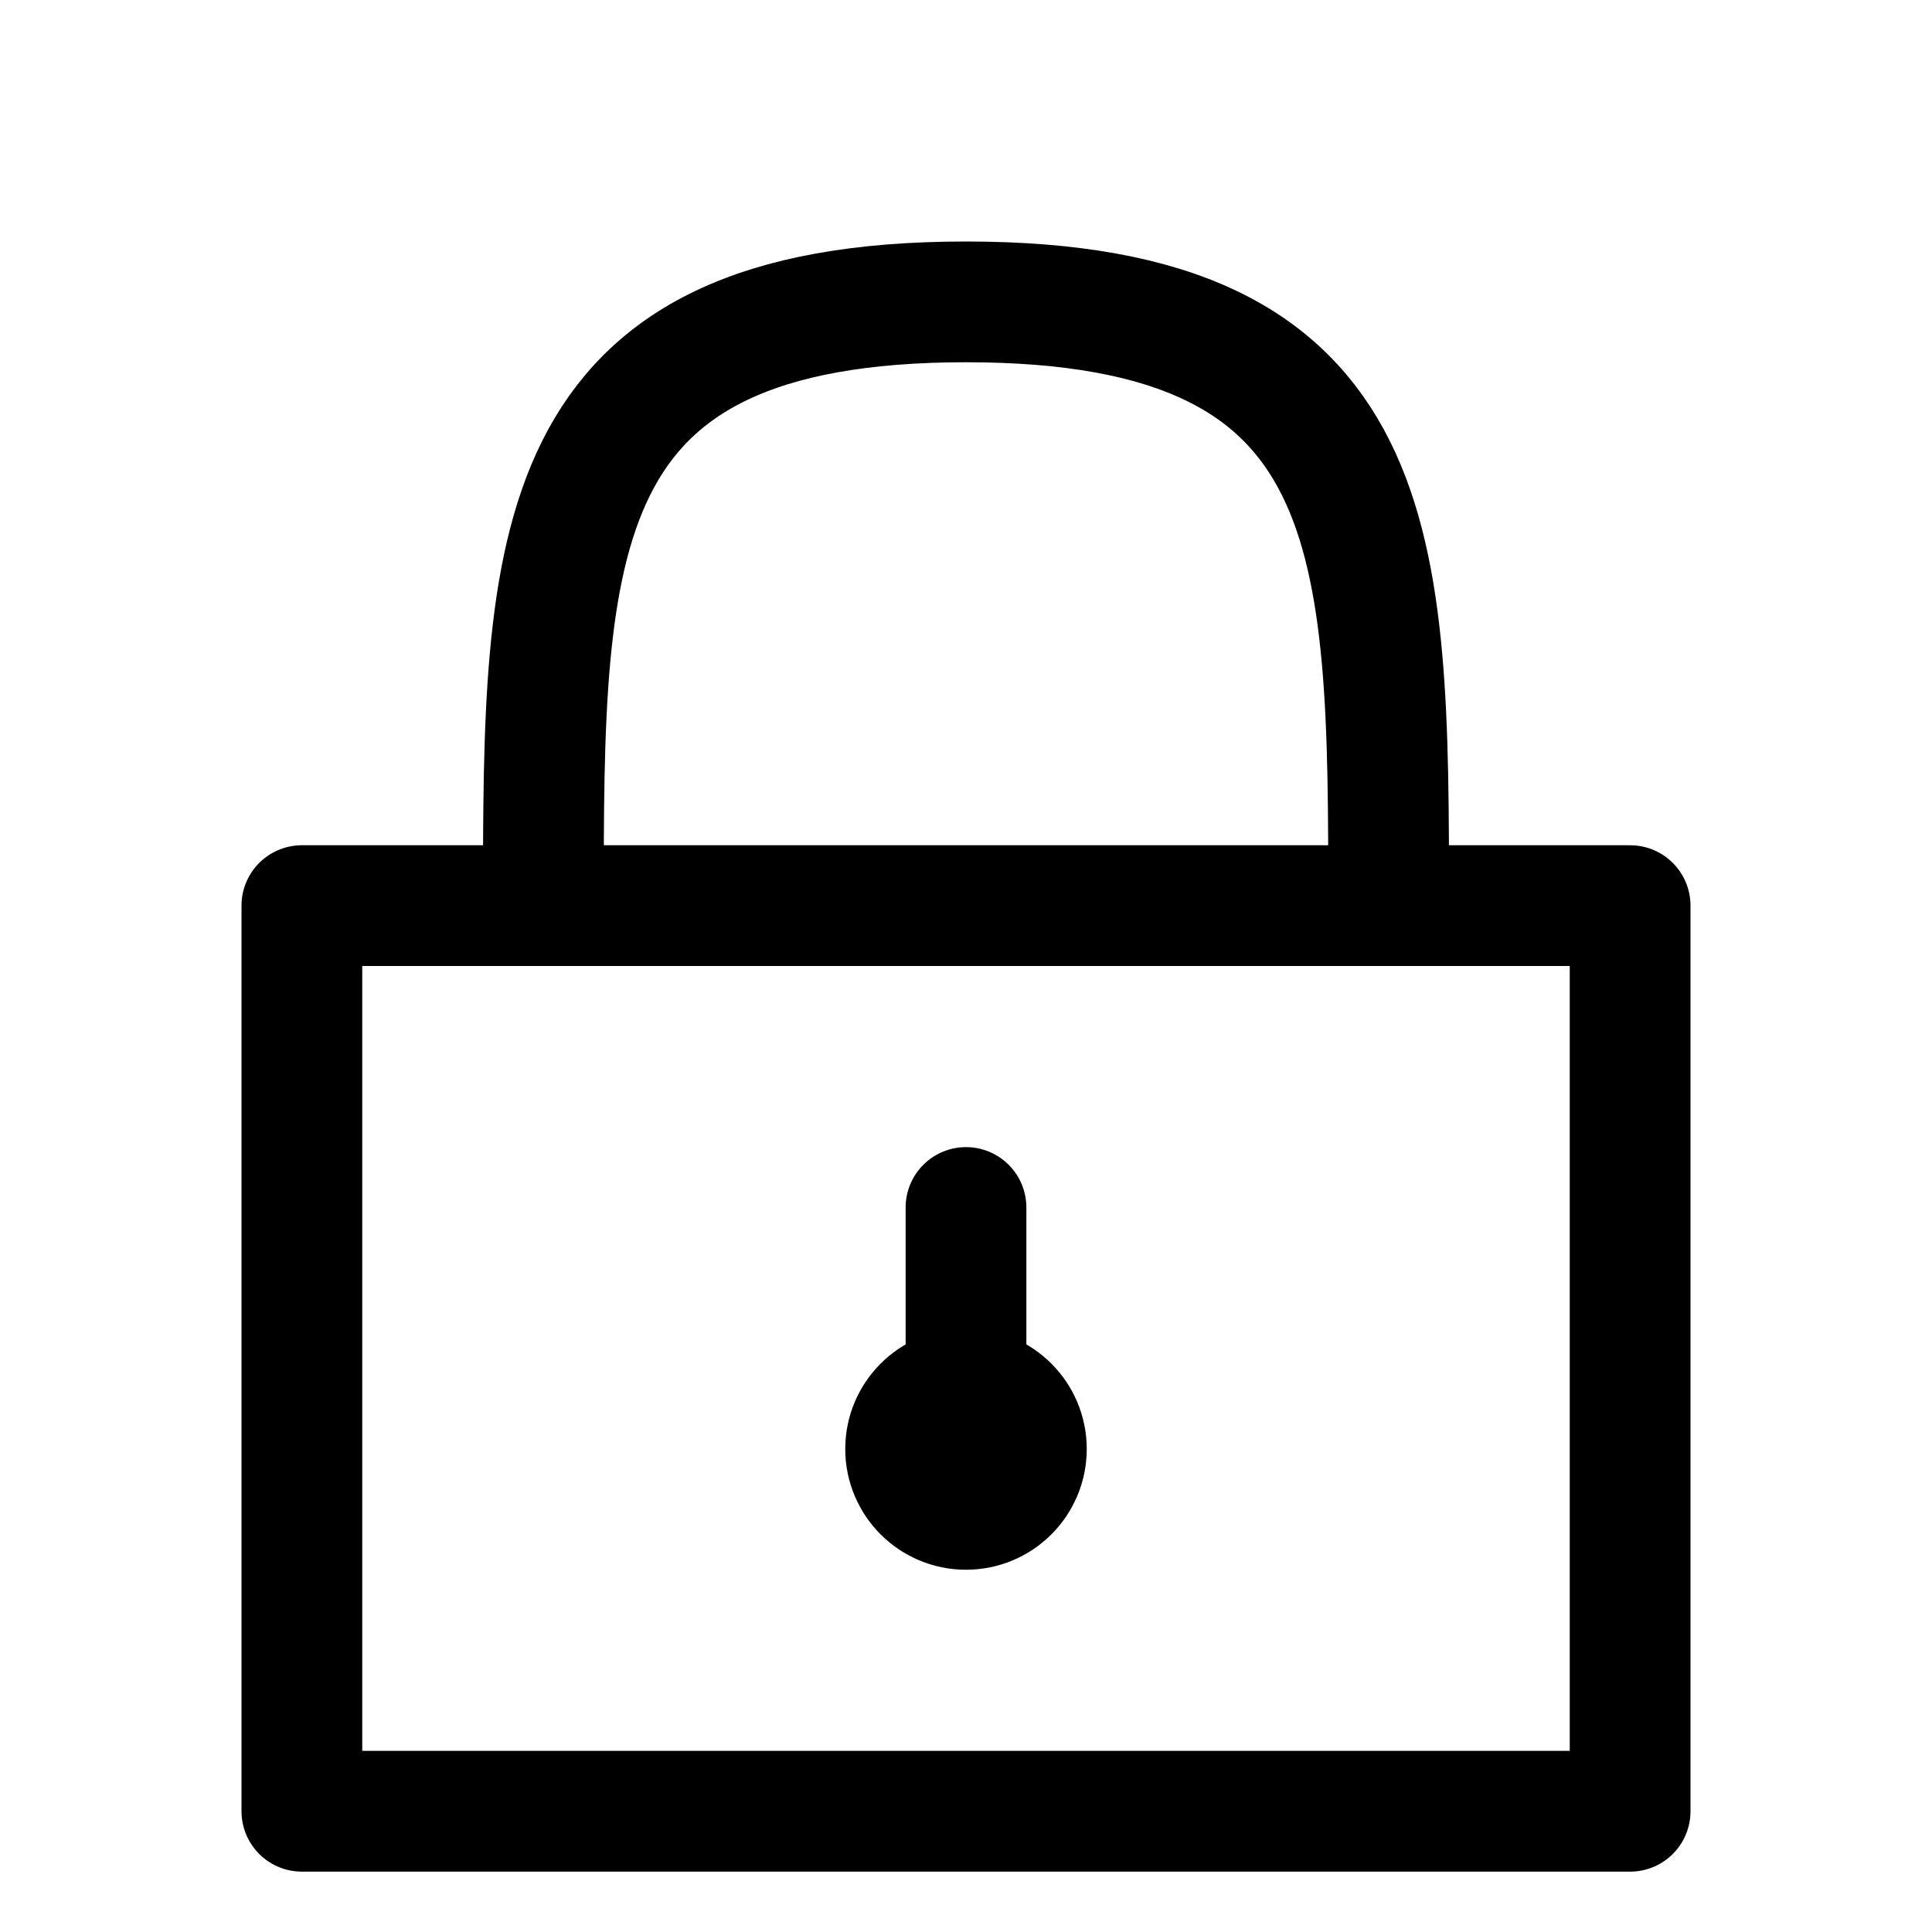
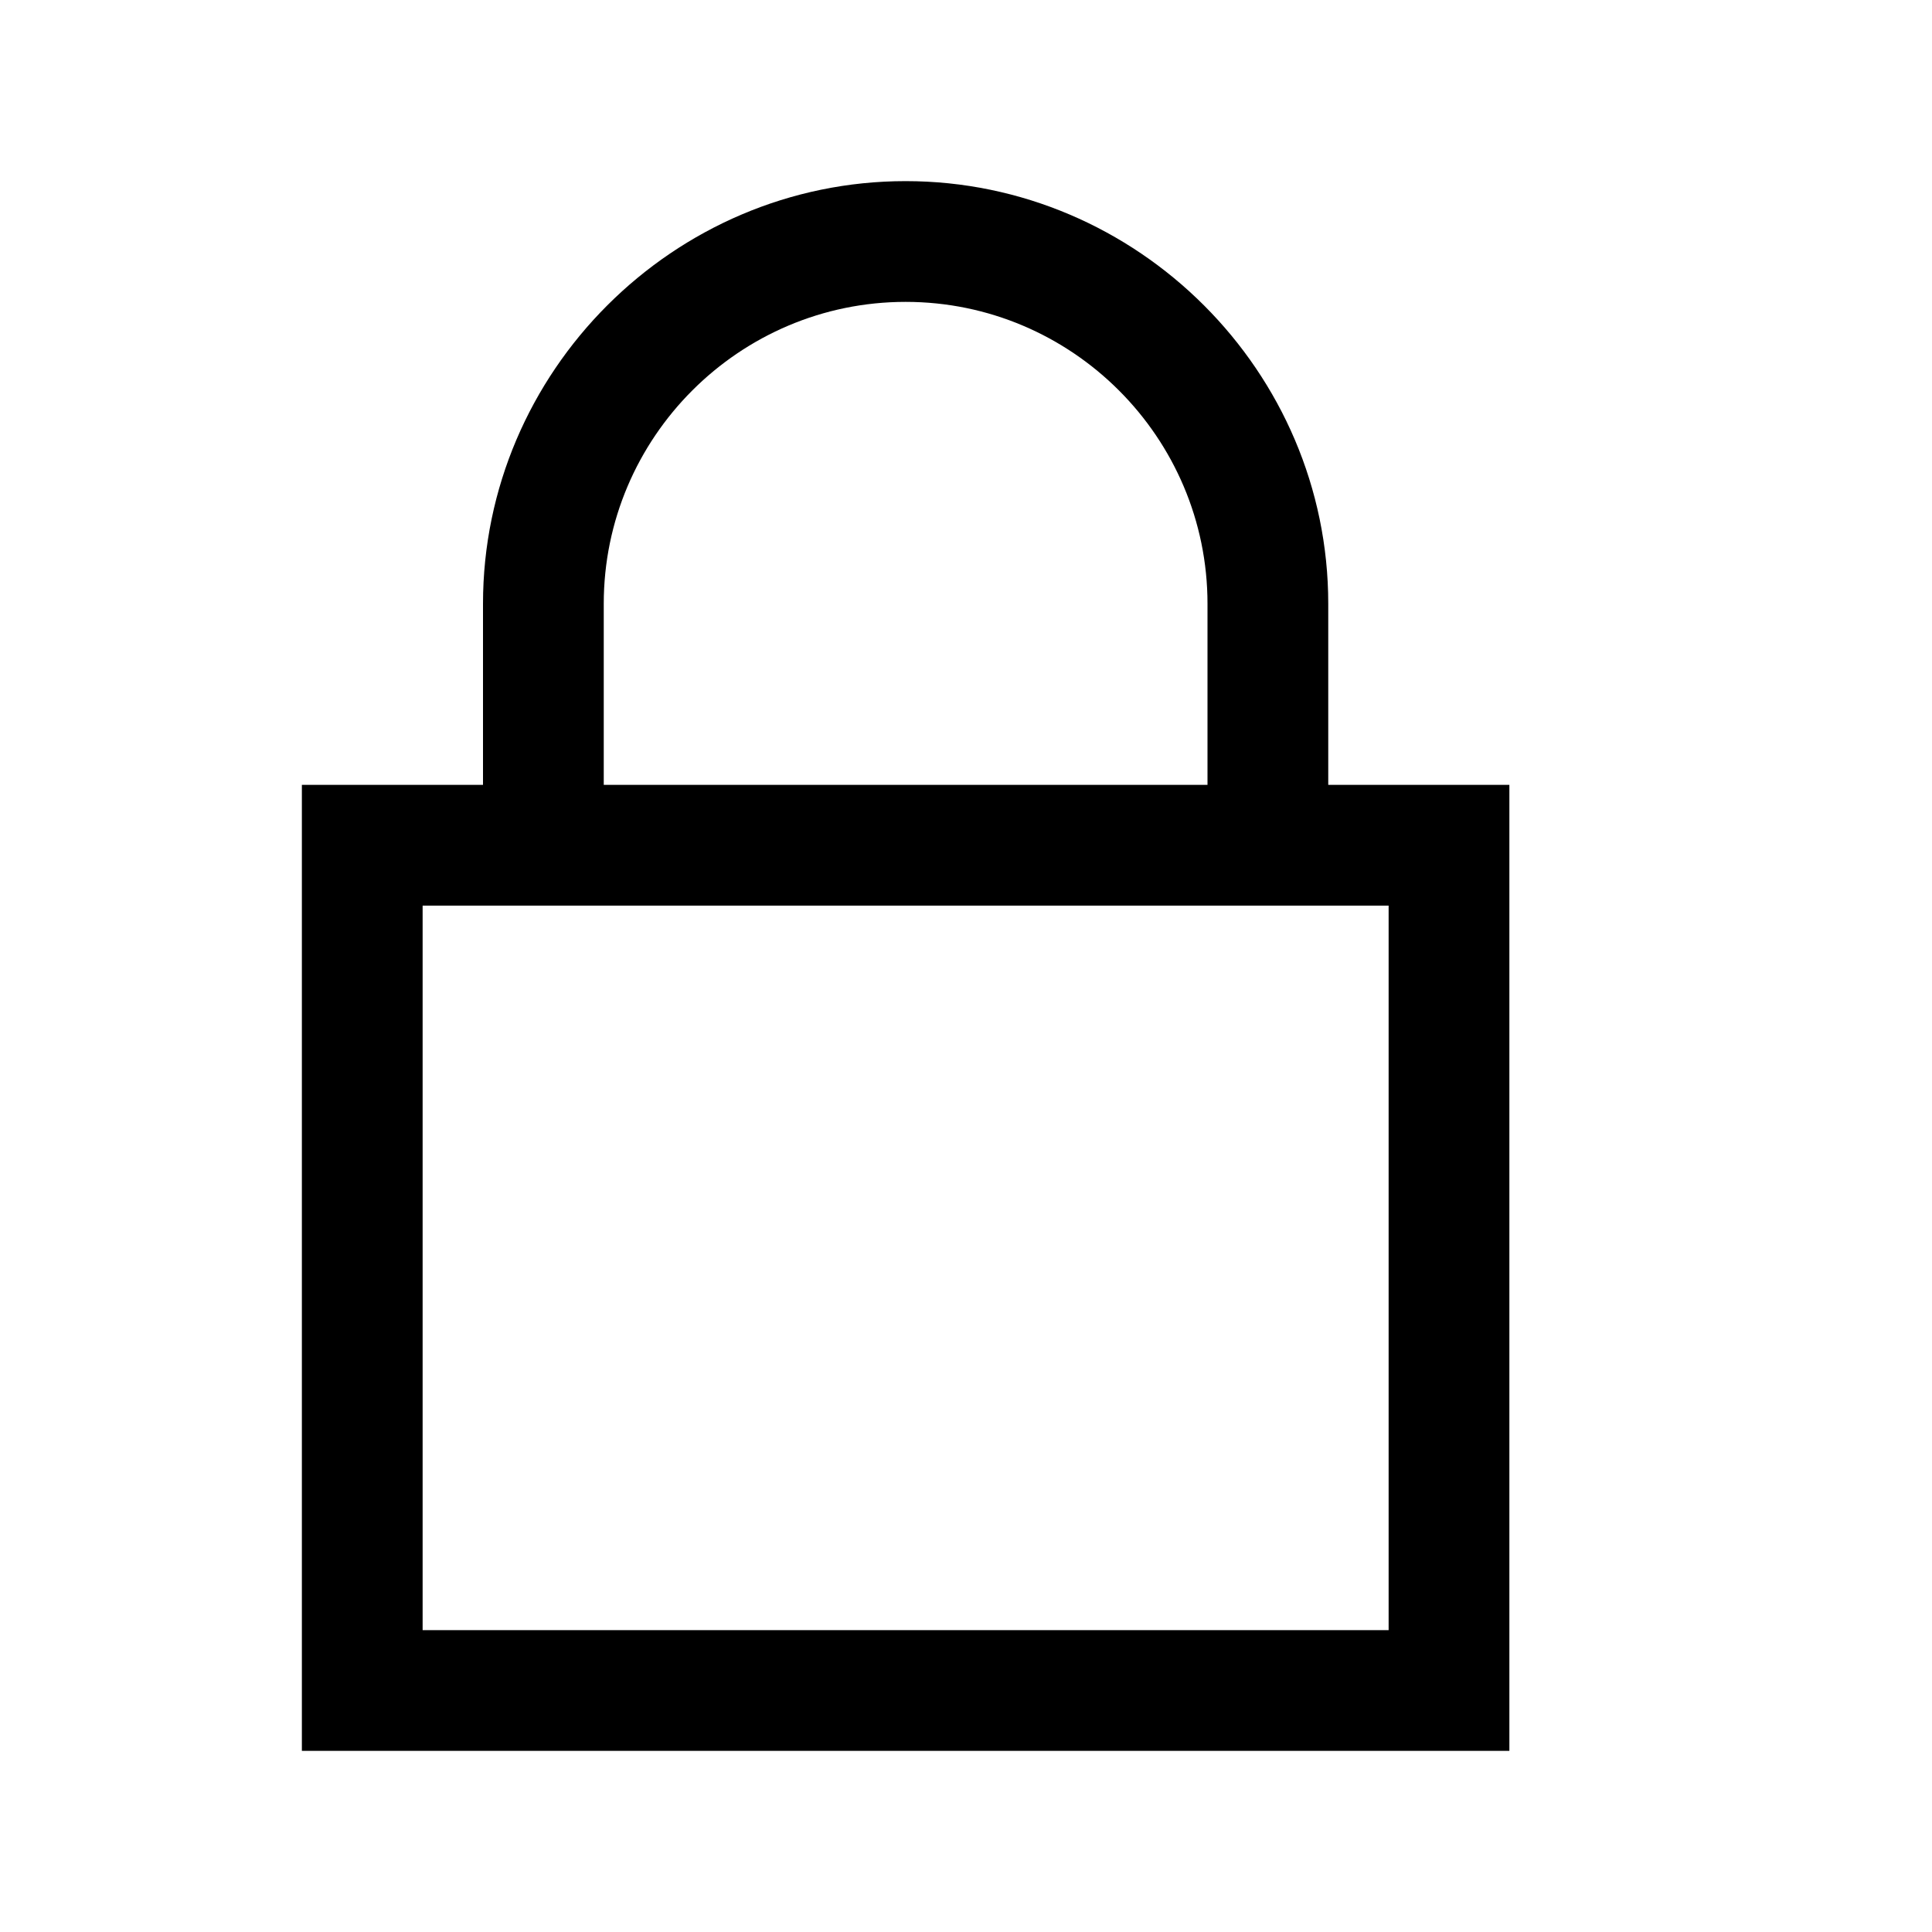
- <svg xmlns="http://www.w3.org/2000/svg" id="i-lock" viewBox="0 0 32 32" width="32" height="32" fill="none" stroke="currentcolor" stroke-linecap="round" stroke-linejoin="round" stroke-width="2">
-   <path d="M5 15 L5 30 27 30 27 15 Z M9 15 C9 9 9 5 16 5 23 5 23 9 23 15 M16 20 L16 23" />
-   <circle cx="16" cy="24" r="1" />
+ <svg xmlns="http://www.w3.org/2000/svg" version="1.1" width="32" height="32" viewBox="0 0 32 32">
+   <path d="M15 3c3.845 0 7 3.155 7 7v3h3v16h-20v-16h3v-3c0-3.845 3.155-7 7-7zM15 5c-2.755 0-5 2.245-5 5v3h10v-3c0-2.755-2.245-5-5-5zM7 15v12h16v-12h-16z" />
</svg>
